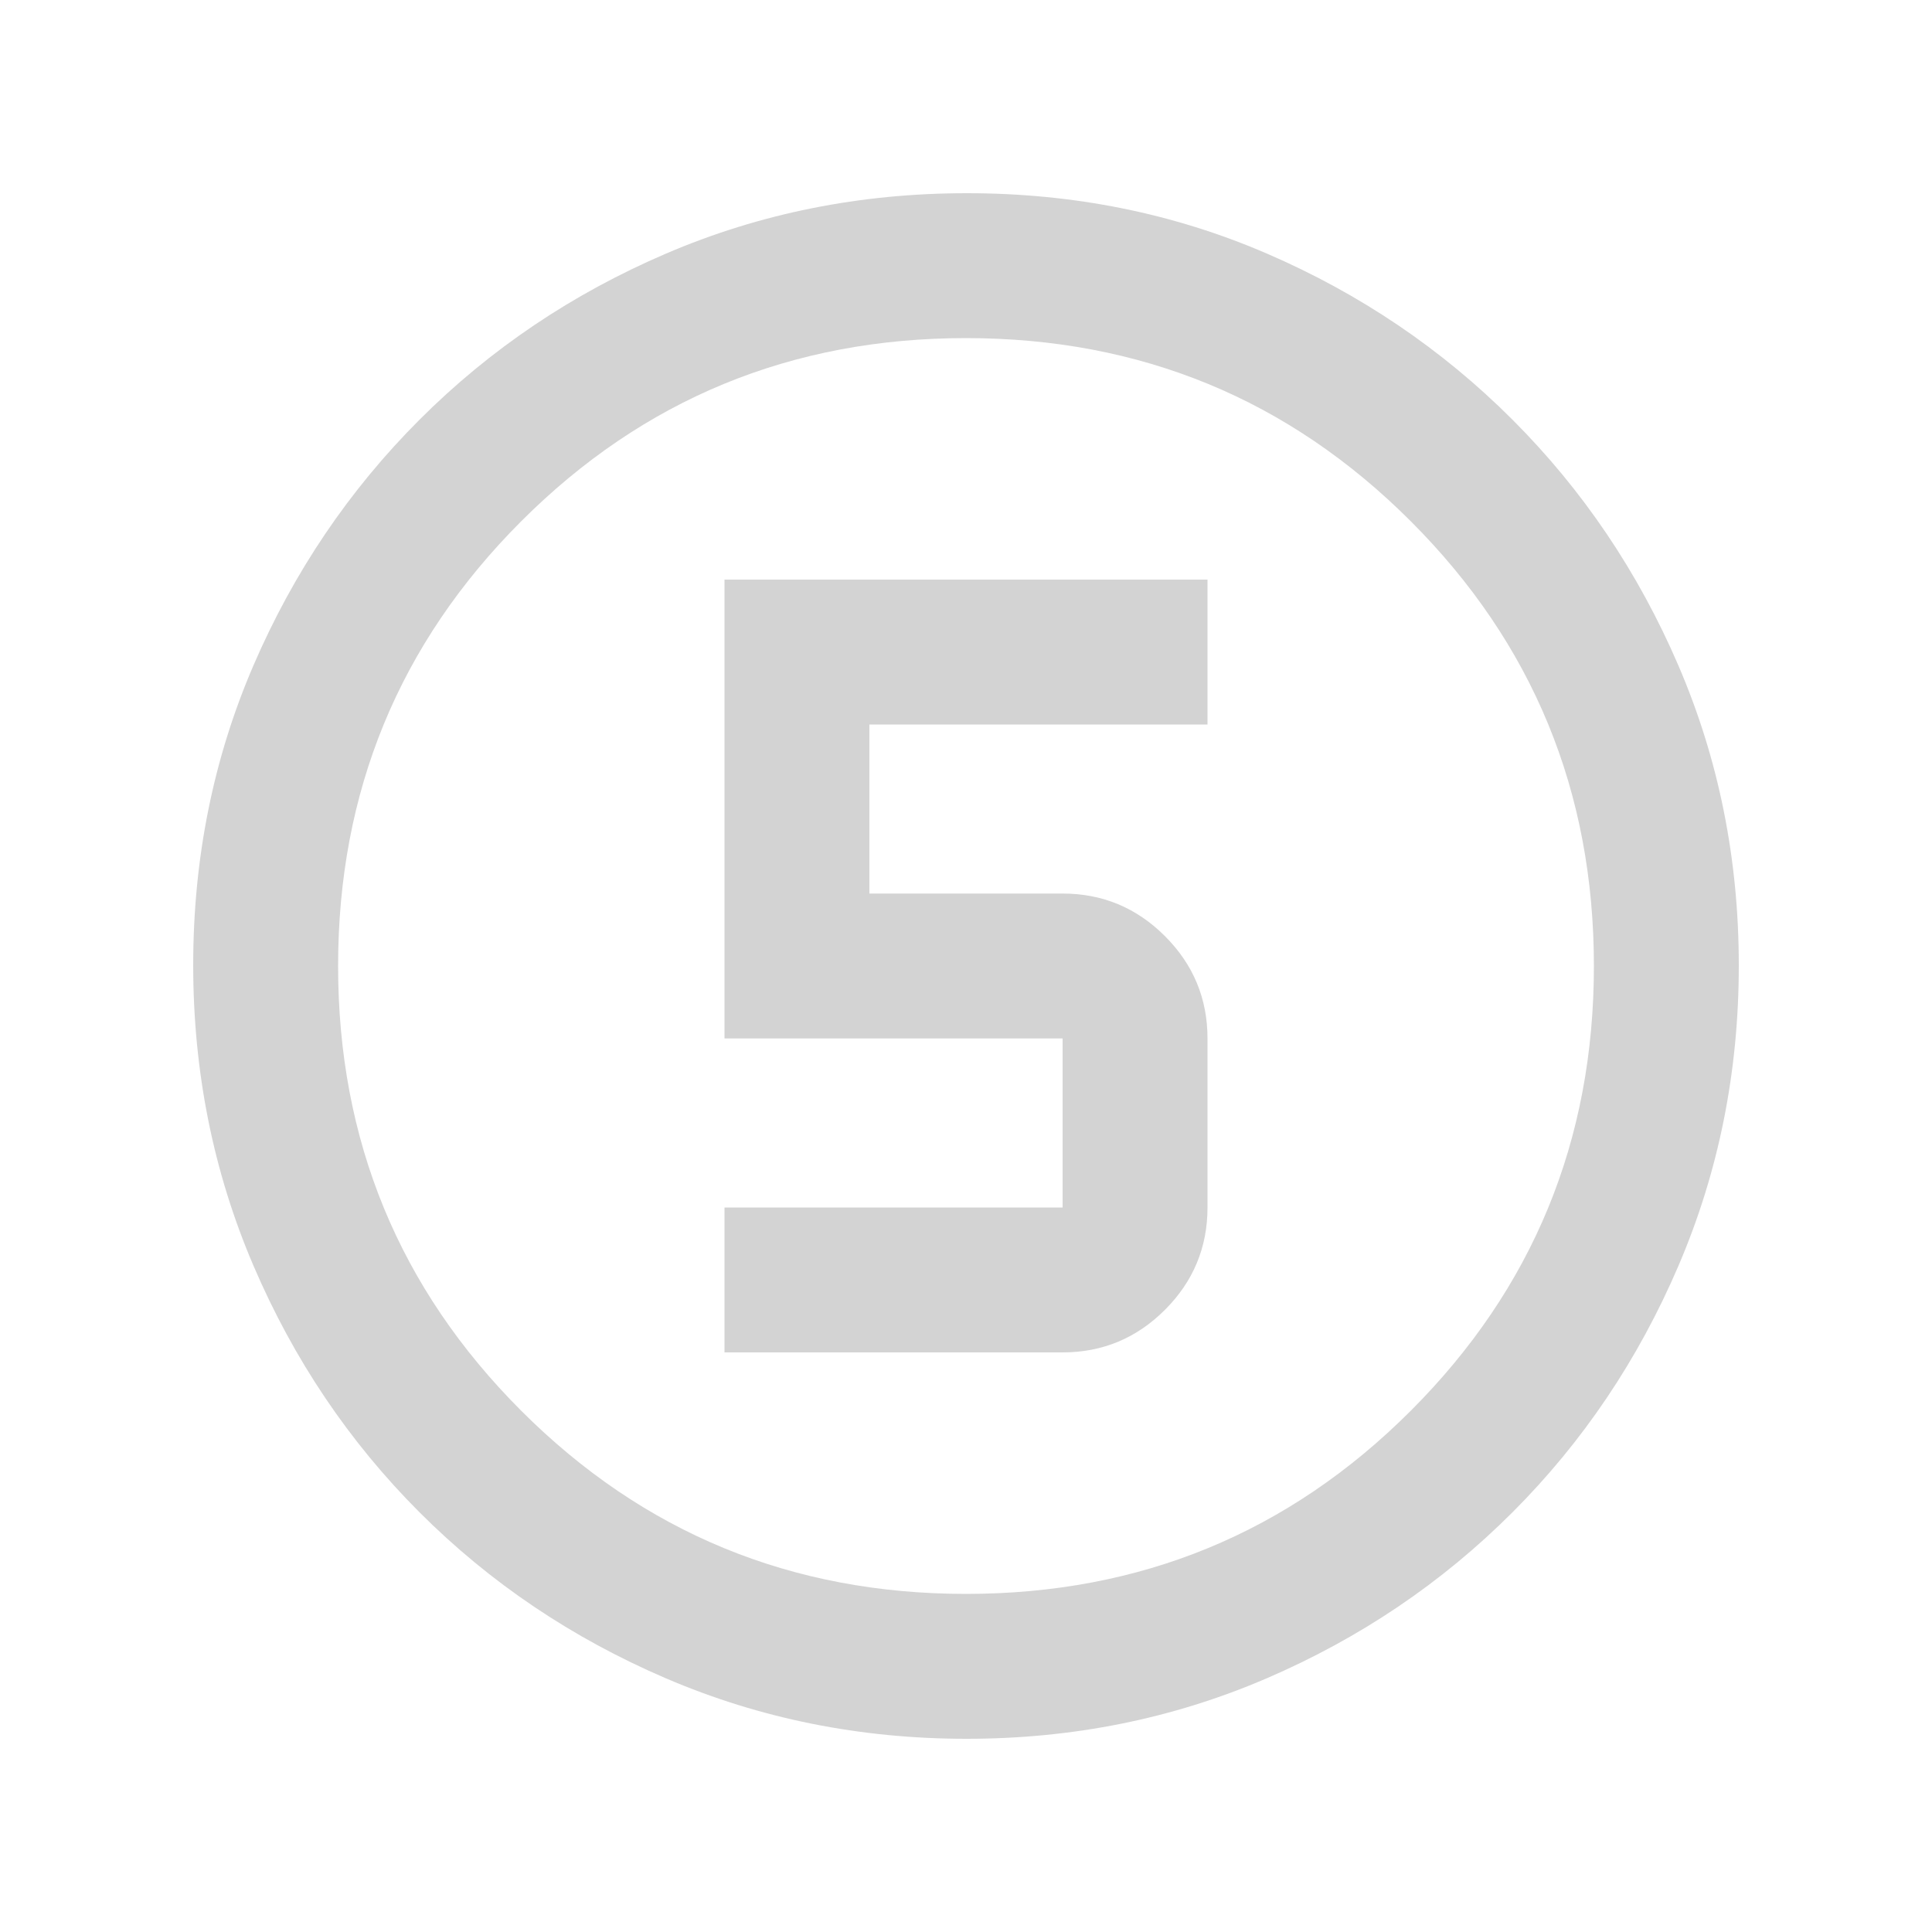
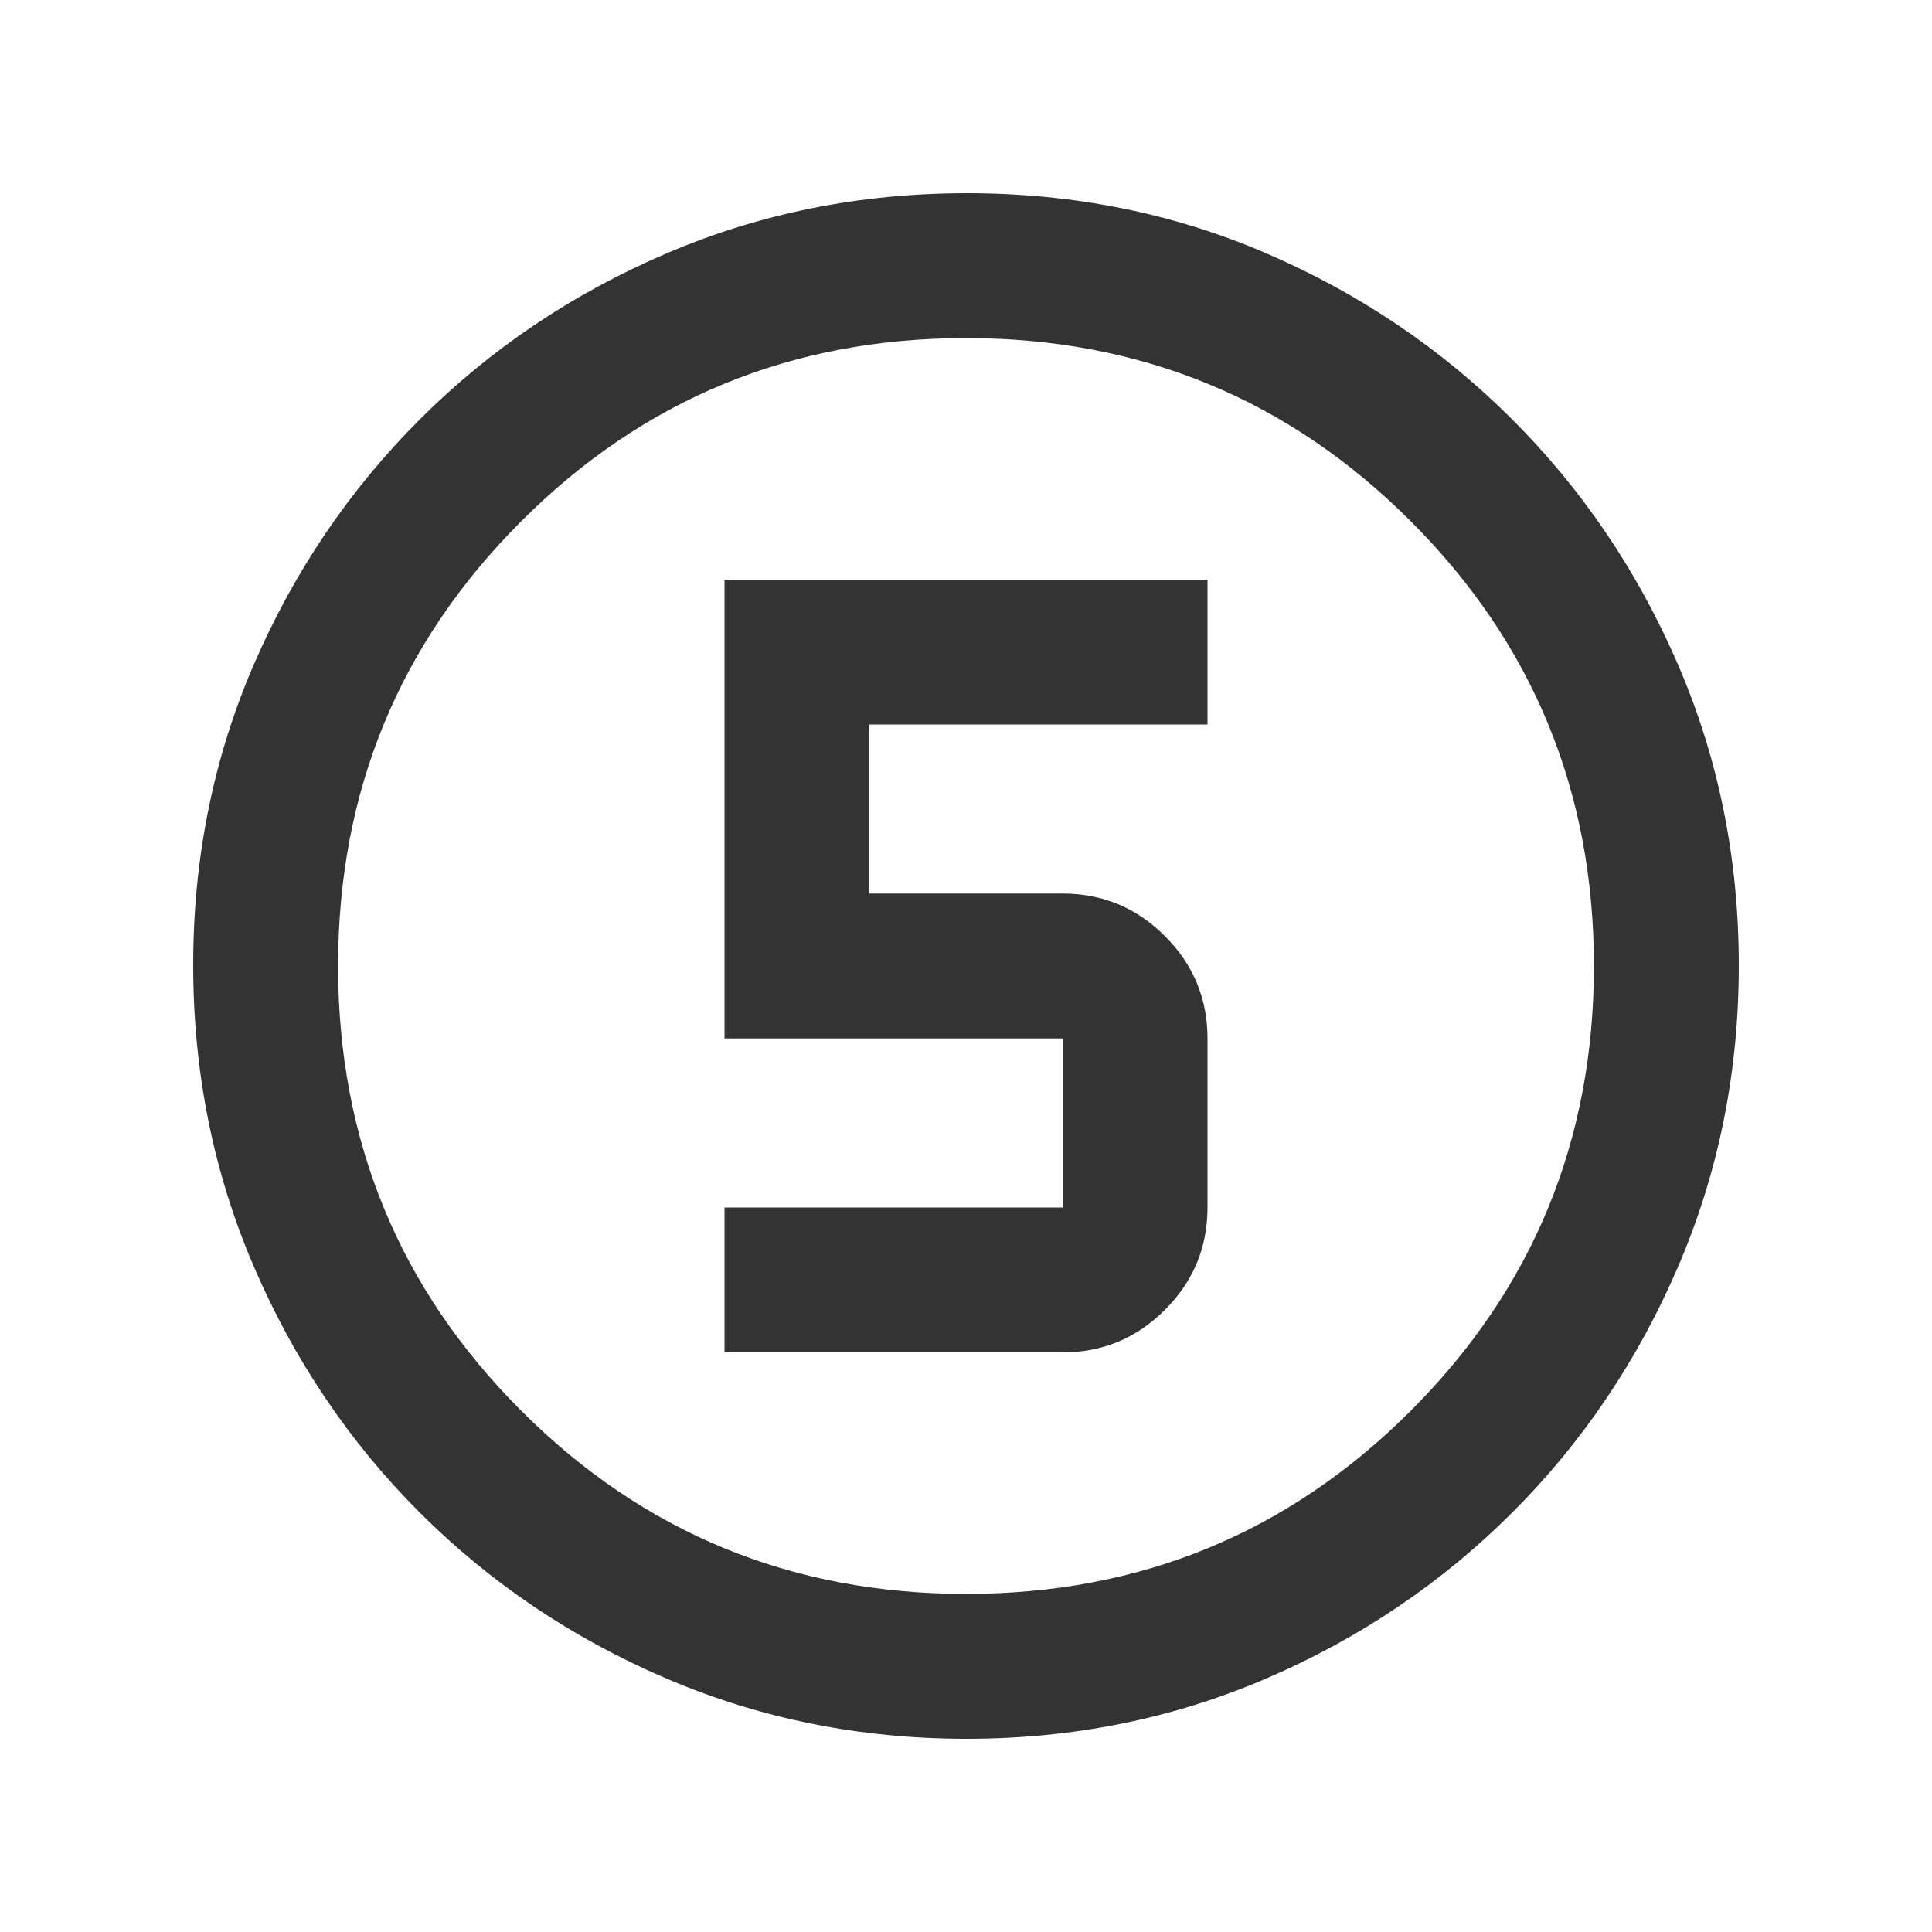
- <svg xmlns="http://www.w3.org/2000/svg" height="20px" viewBox="0 -960 960 960" width="20px" fill="#D3D3D3">
+ <svg xmlns="http://www.w3.org/2000/svg" height="20px" viewBox="0 -960 960 960" width="20px" fill="#333333">
  <path d="M480.28-96Q401-96 331-126t-122.5-82.5Q156-261 126-330.96t-30-149.5Q96-560 126-629.5q30-69.5 82.5-122T330.96-834q69.96-30 149.5-30t149.04 30q69.5 30 122 82.5T834-629.28q30 69.73 30 149Q864-401 834-331t-82.5 122.5Q699-156 629.28-126q-69.73 30-149 30Zm-.28-72q130 0 221-91t91-221q0-130-91-221t-221-91q-130 0-221 91t-91 221q0 130 91 221t221 91Zm0-312ZM360-288h168q29.7 0 50.85-21.15Q600-330.3 600-360v-84q0-29.7-21.15-50.85Q557.7-516 528-516h-96v-84h168v-72H360v228h168v84H360v72Z" />
</svg>
